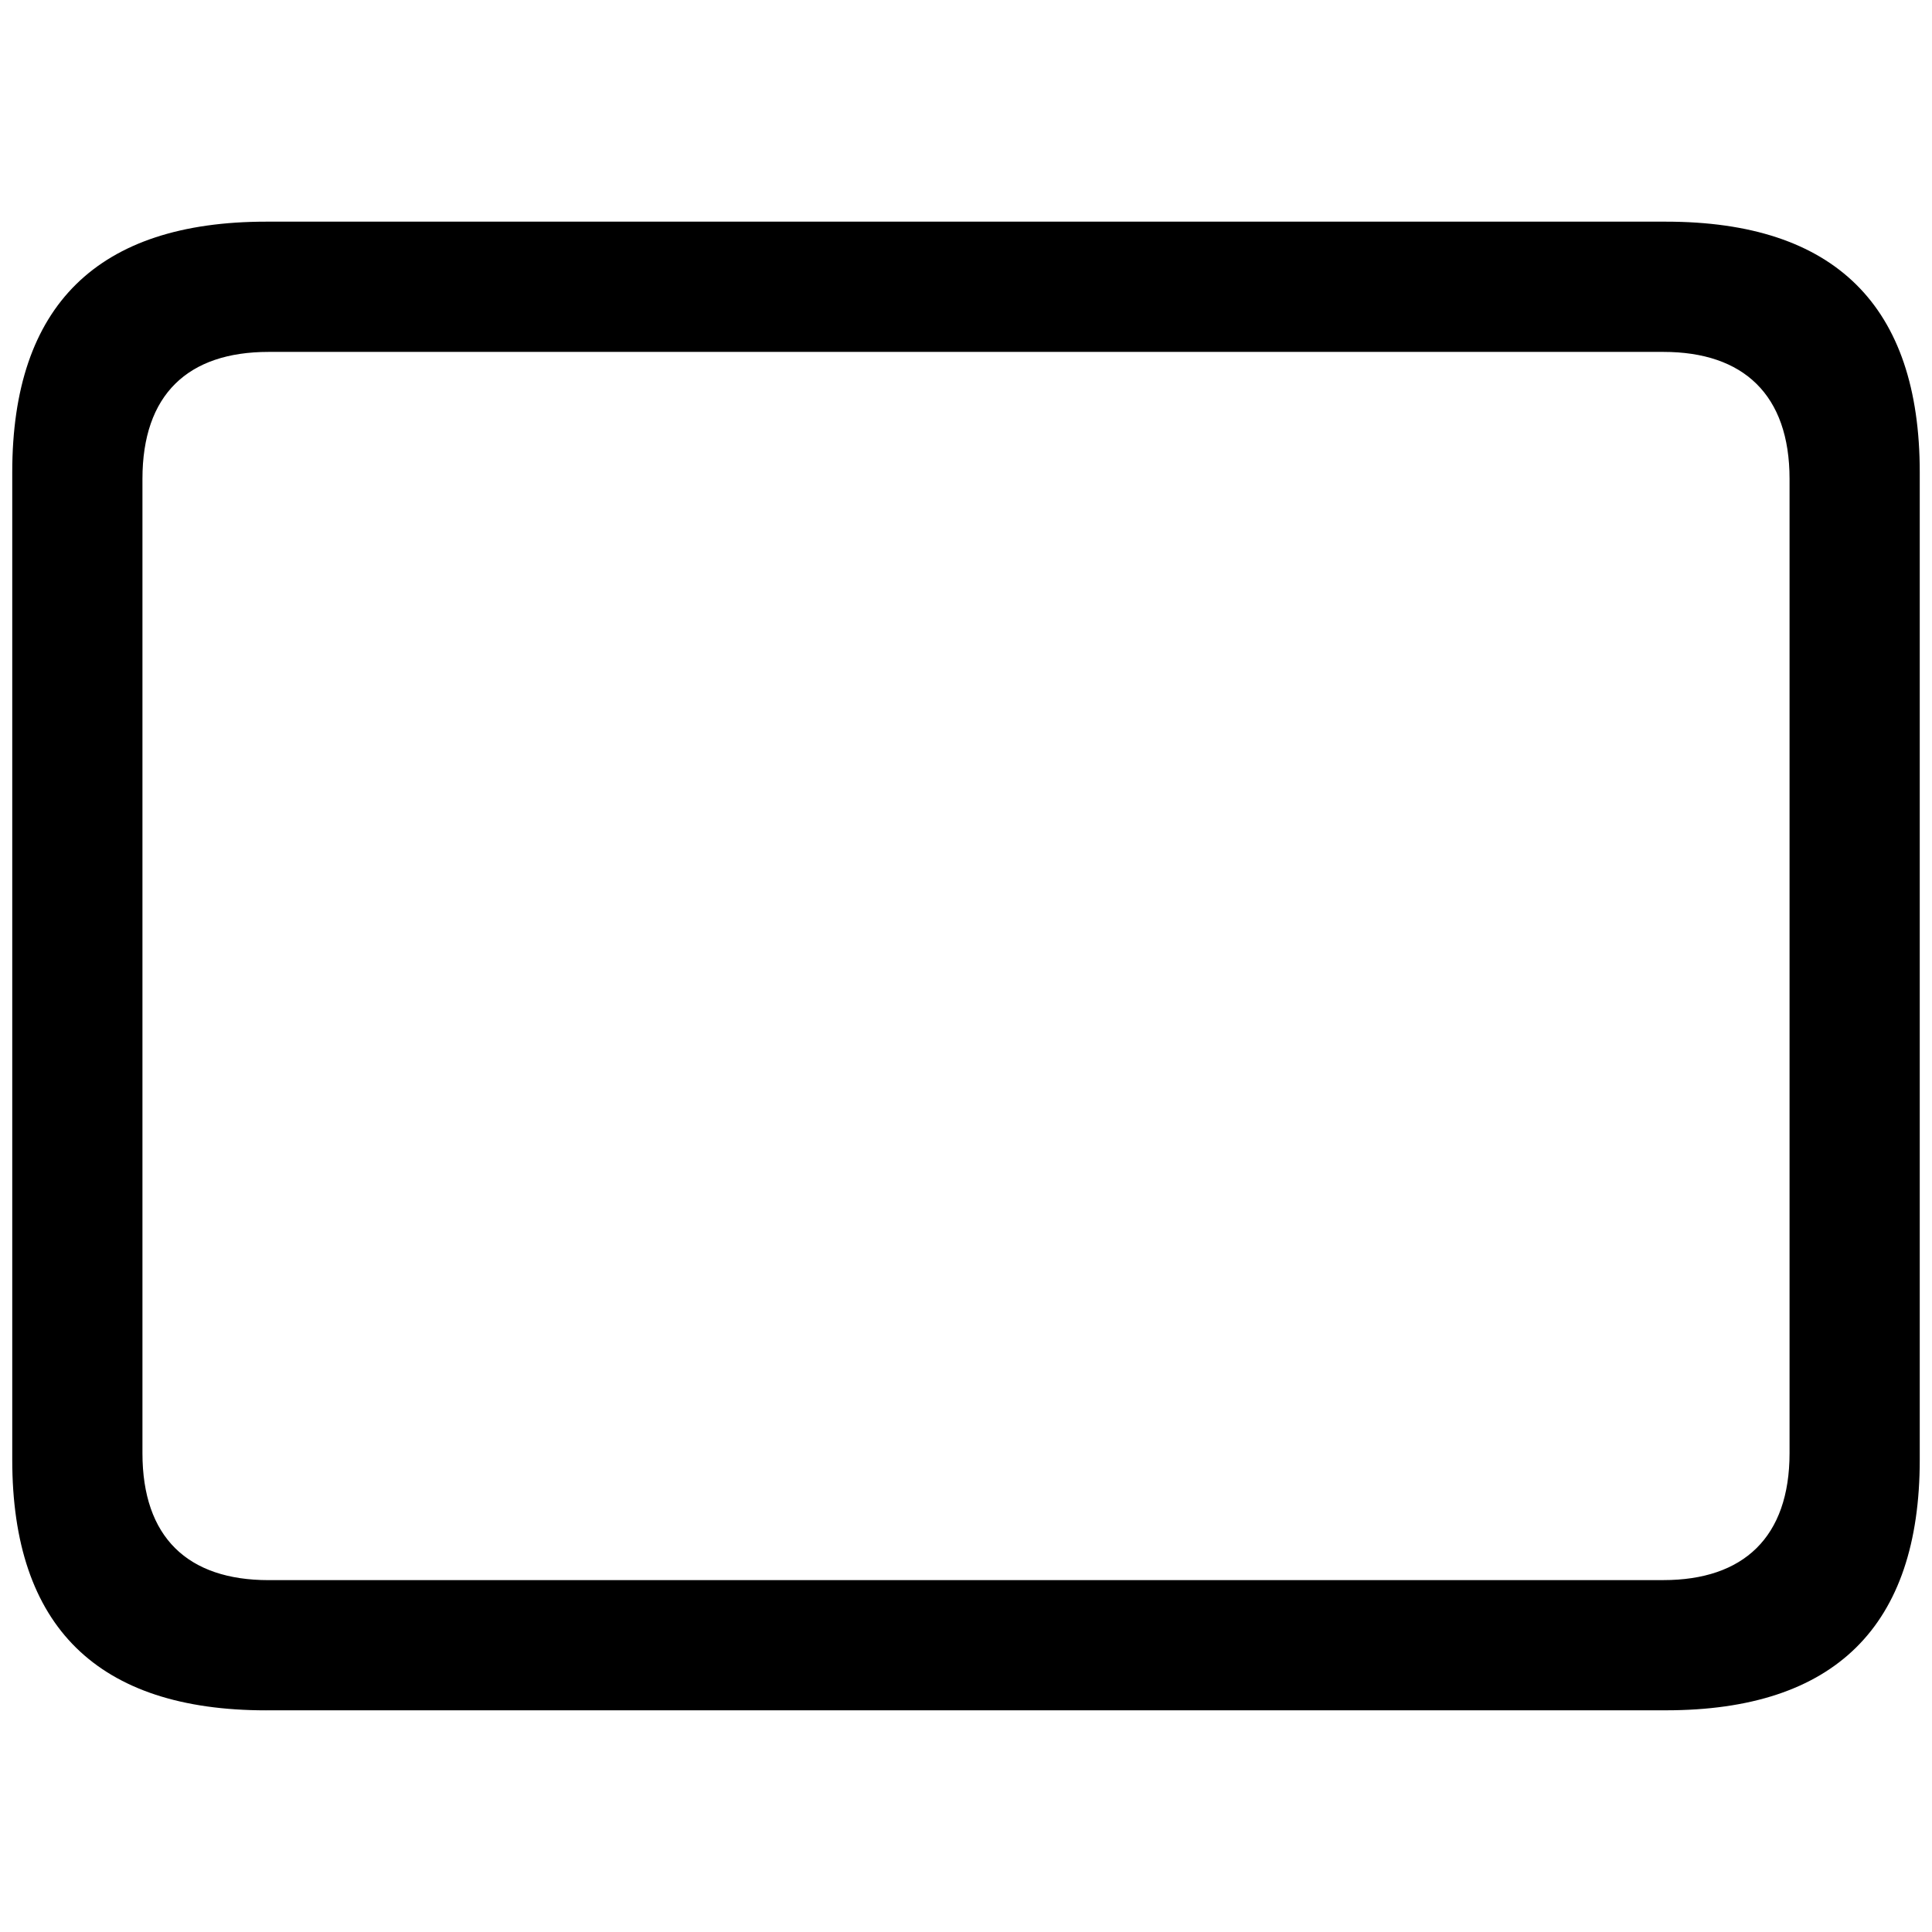
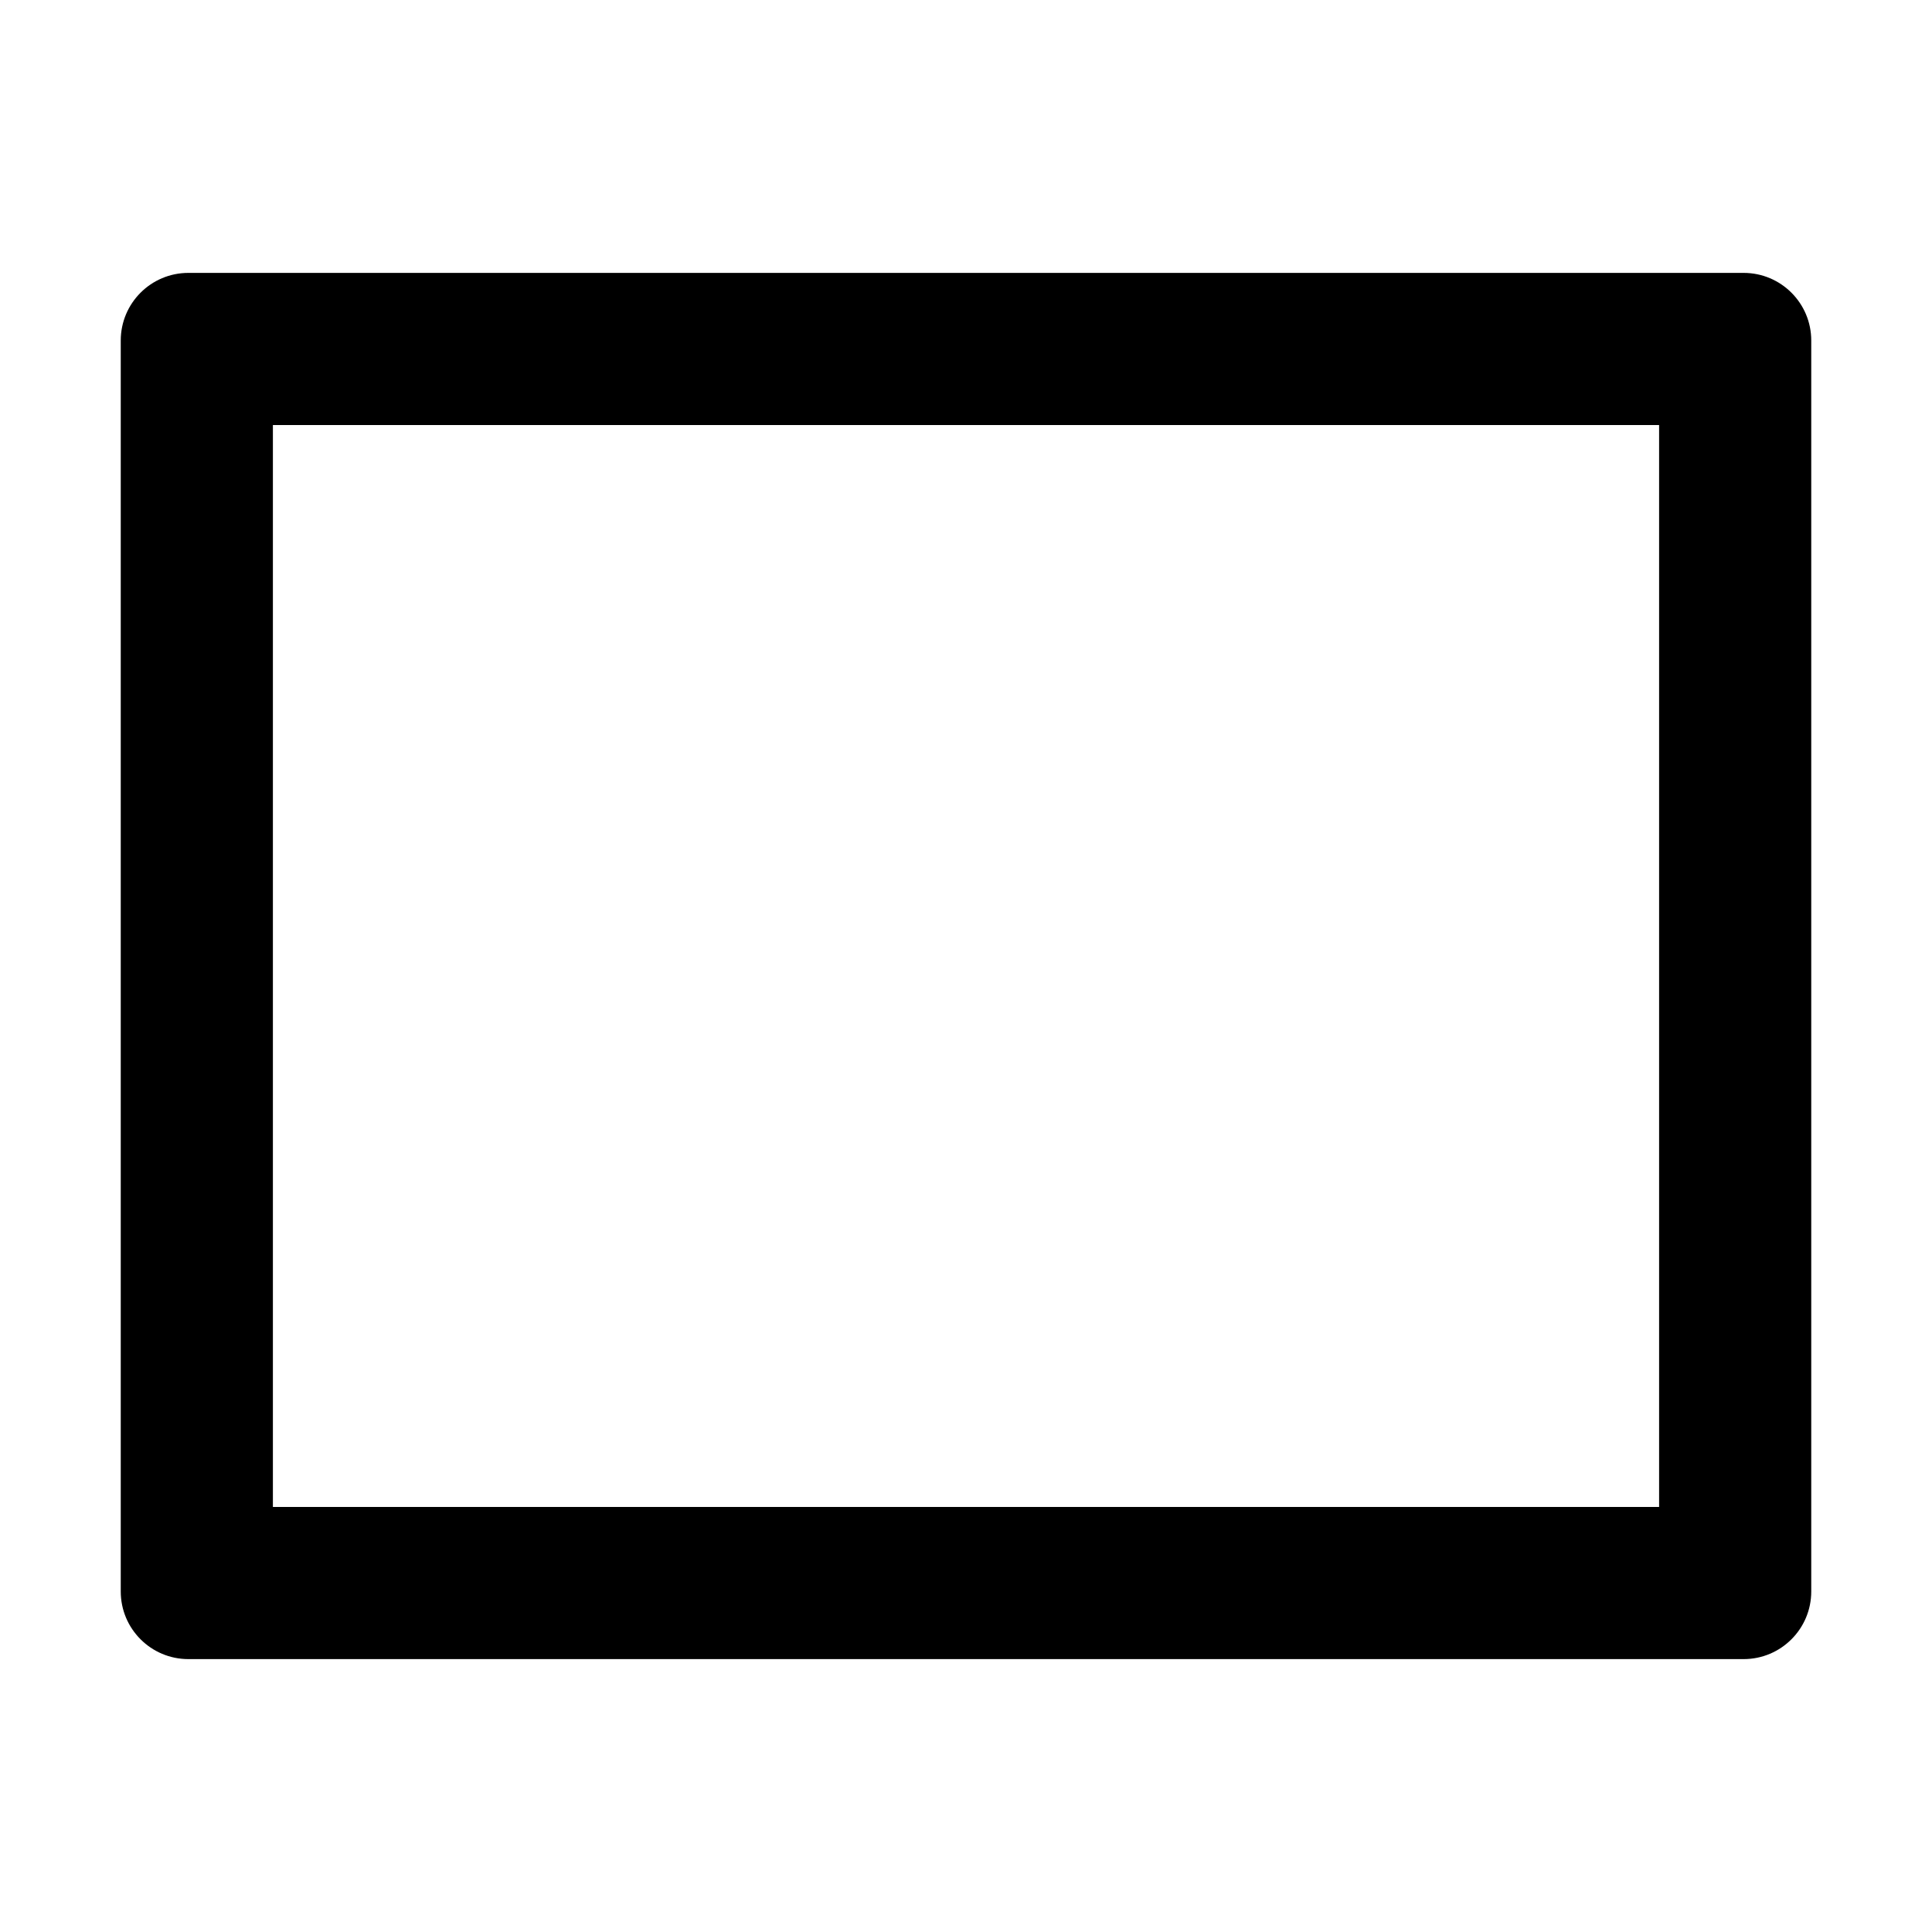
- <svg xmlns="http://www.w3.org/2000/svg" viewBox="0 0 1024 1024">
-   <path fill="currentColor" d="M141.074 906.496h741.851c89.582 0 134.583-44.562 134.583-132.846V250.331c0-88.283-45.001-132.846-134.583-132.846H141.074C51.931 117.504 6.491 161.646 6.491 250.331V773.669c0 88.704 45.44 132.846 134.583 132.846z m1.28-68.992c-42.862 0-66.853-22.711-66.853-67.291V253.806c0-44.581 23.991-67.291 66.853-67.291h739.291c42.423 0 66.853 22.711 66.853 67.291V770.194c0 44.581-24.43 67.291-66.853 67.291z" />
+ <svg xmlns="http://www.w3.org/2000/svg" viewBox="0 0 1024 1024" fill="currentColor">
+   <g transform="translate(-61.44 -61.44) scale(1.12)">
+     <path fill-rule="evenodd" d="M144 184h736a32 32 0 0 1 32 32v592a32 32 0 0 1-32 32H144a32 32 0 0 1-32-32V216a32 32 0 0 1 32-32Zm40 72v512h656V256Z" />
+   </g>
</svg>
